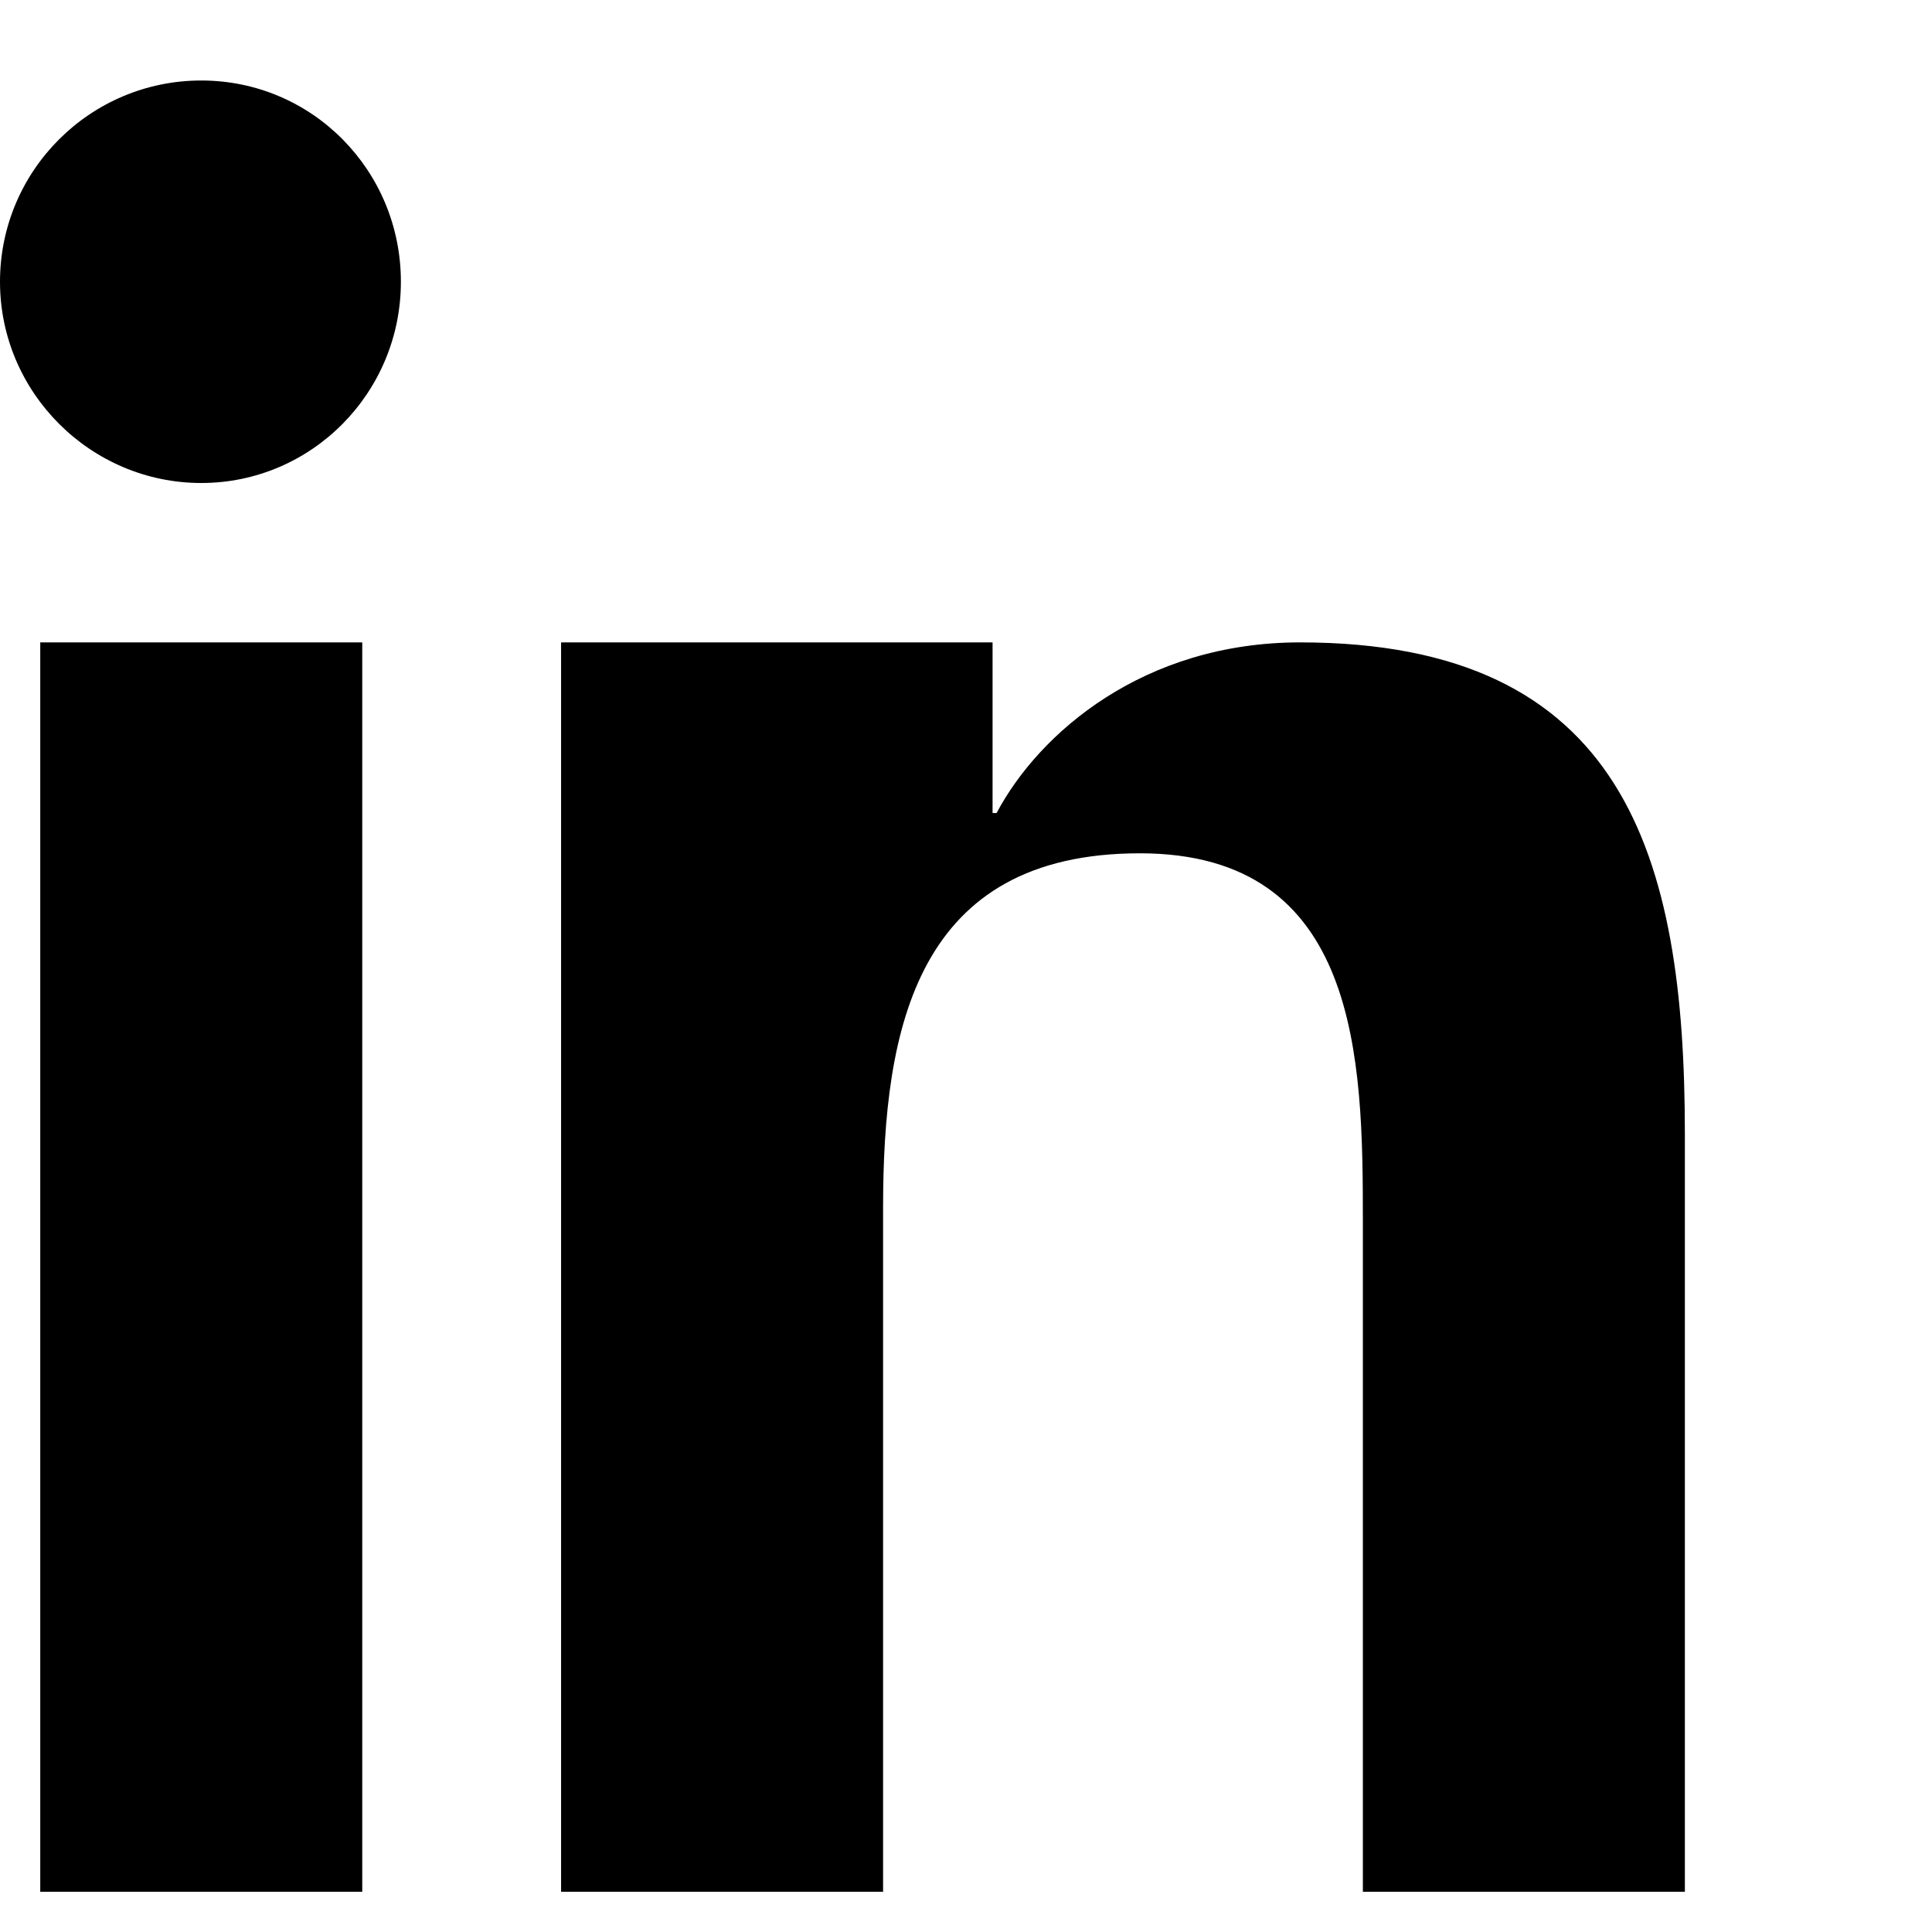
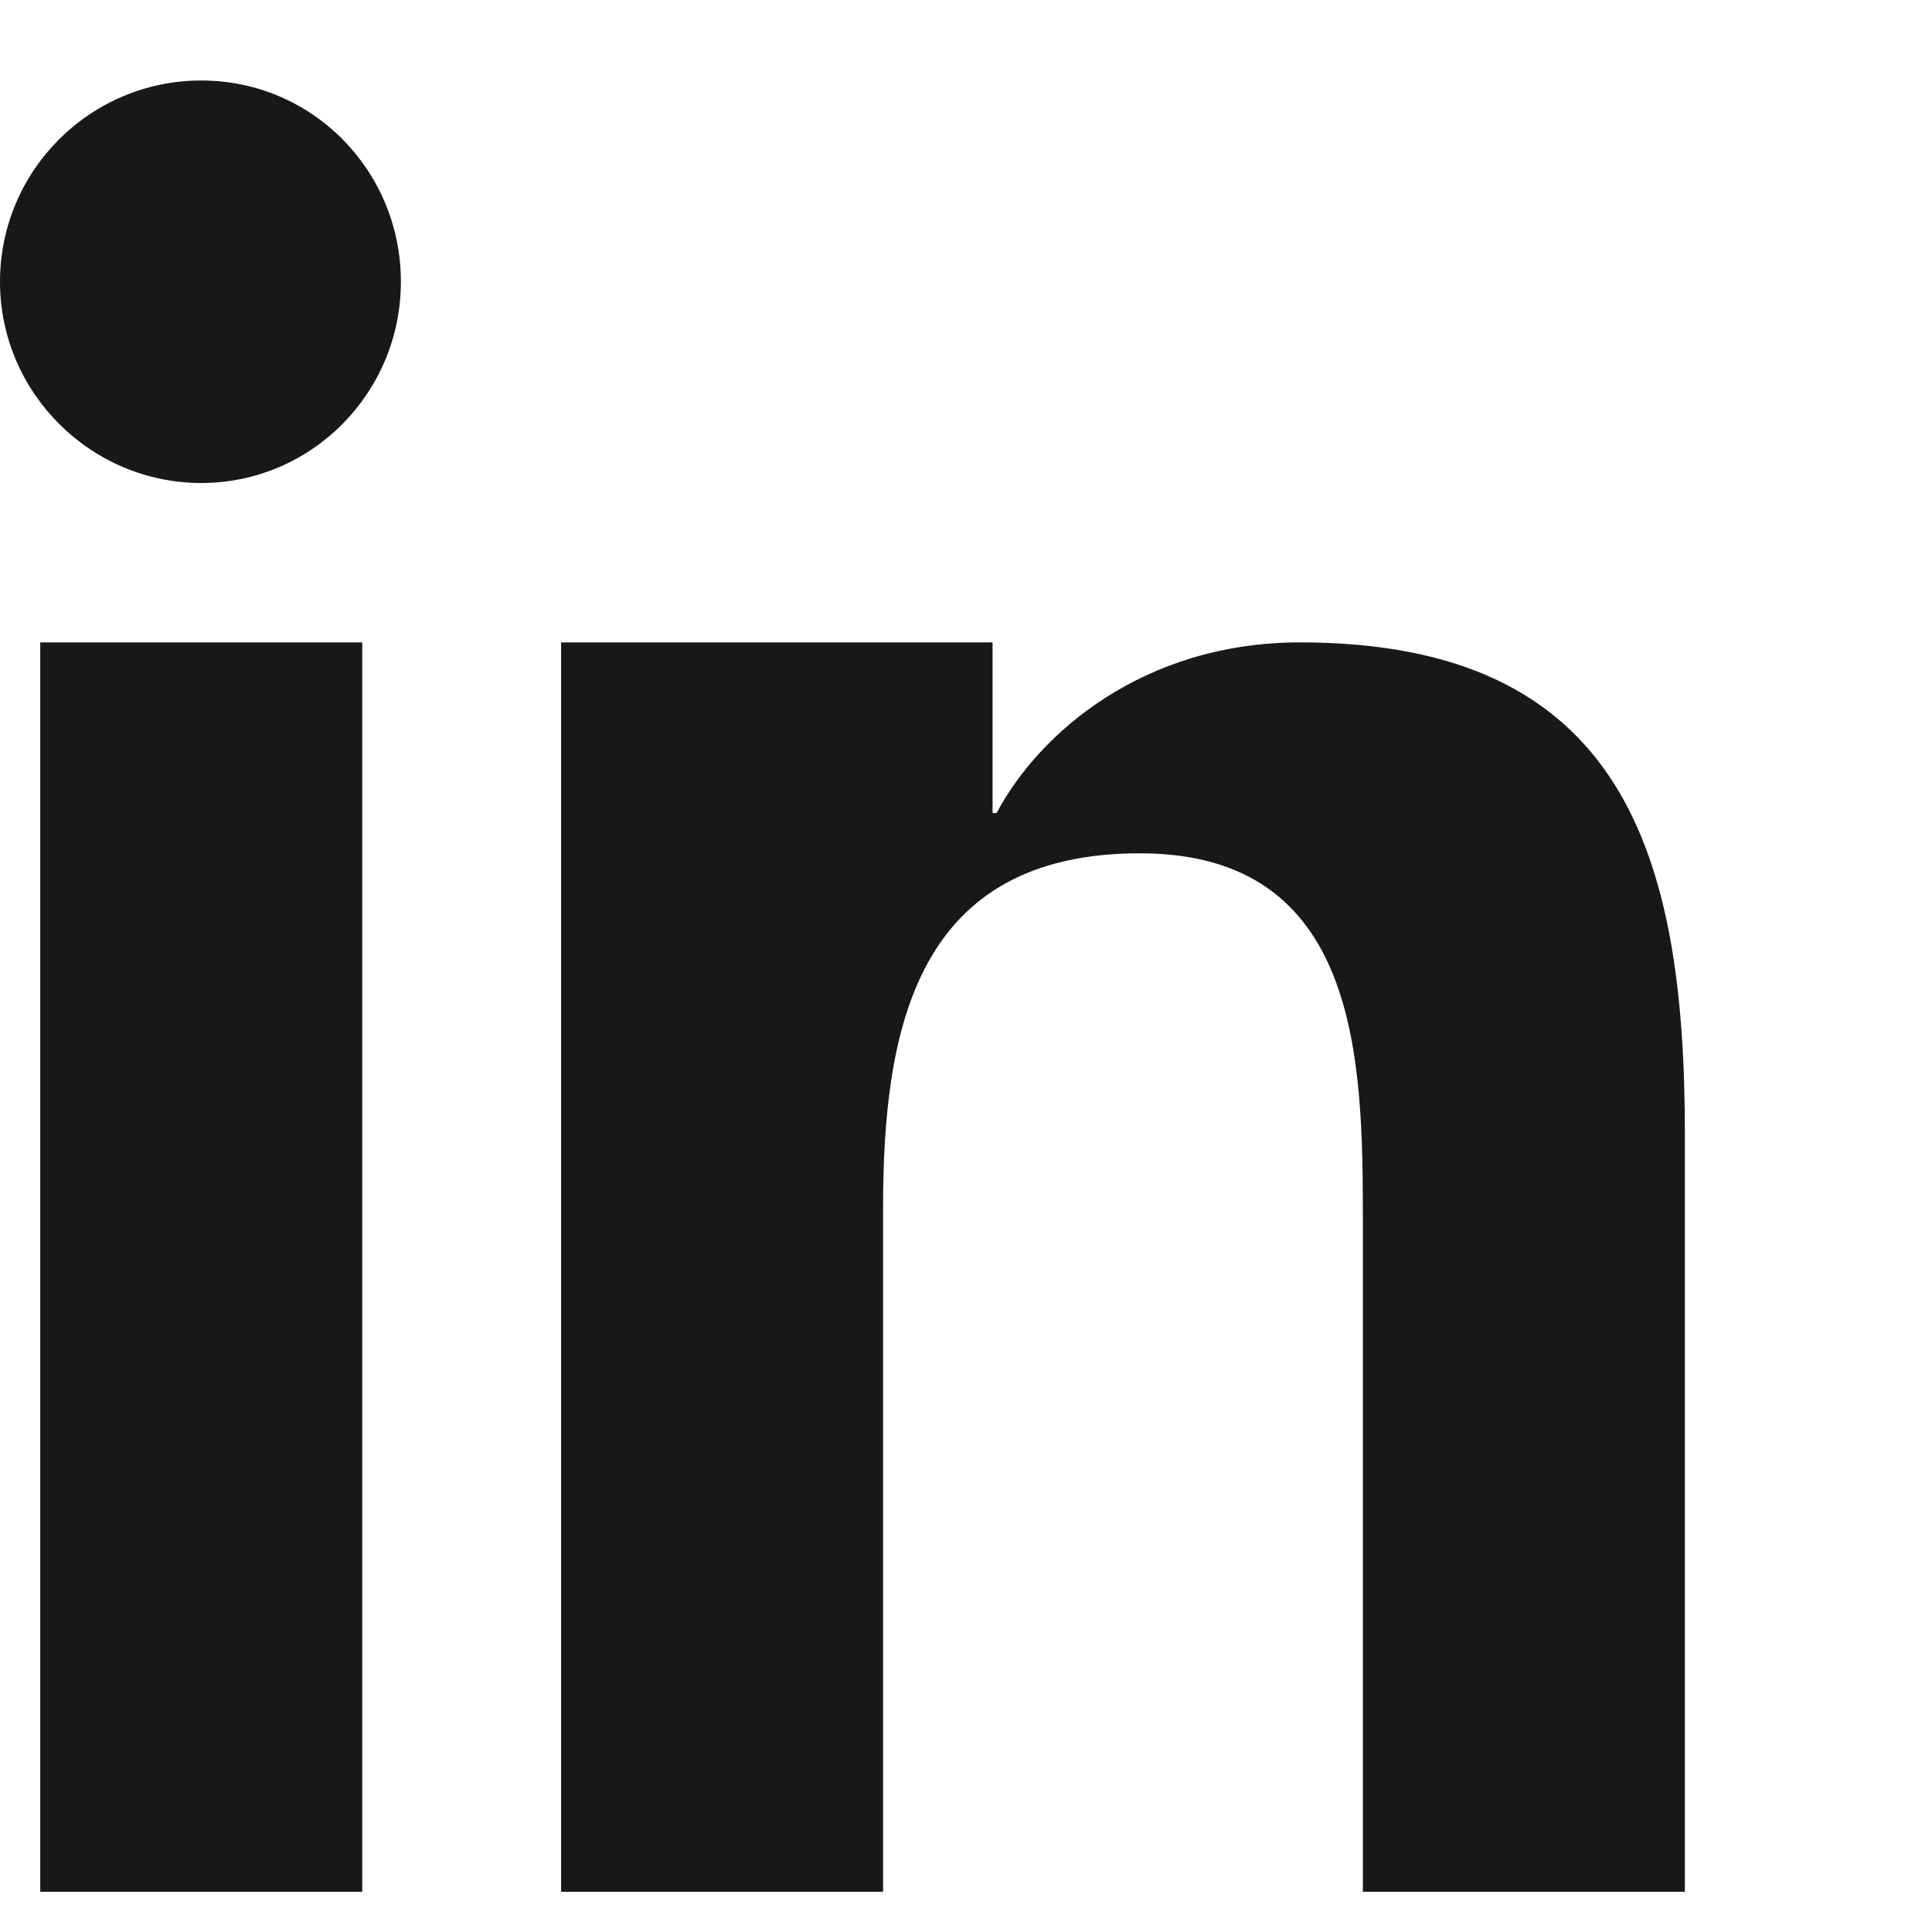
- <svg xmlns="http://www.w3.org/2000/svg" viewBox="0 0 24 24" fill="currentColor">
+ <svg xmlns="http://www.w3.org/2000/svg" viewBox="0 0 24 24" fill="#18181b">
  <path d="M4.98 3.5C4.98 4.88 3.87 6 2.5 6S0 4.88 0 3.5 1.12 1 2.5 1 4.98 2.12 4.98 3.5zM0.5 23.5h4V7.98h-4V23.5zM8.5 7.98h3.83v2.12h.05c.53-1 1.83-2.12 3.77-2.12 4.03 0 4.78 2.65 4.78 6.1v9.42h-4v-8.35c0-1.99-.04-4.55-2.77-4.55-2.77 0-3.19 2.16-3.19 4.4v8.5h-4V7.98z" />
</svg>
